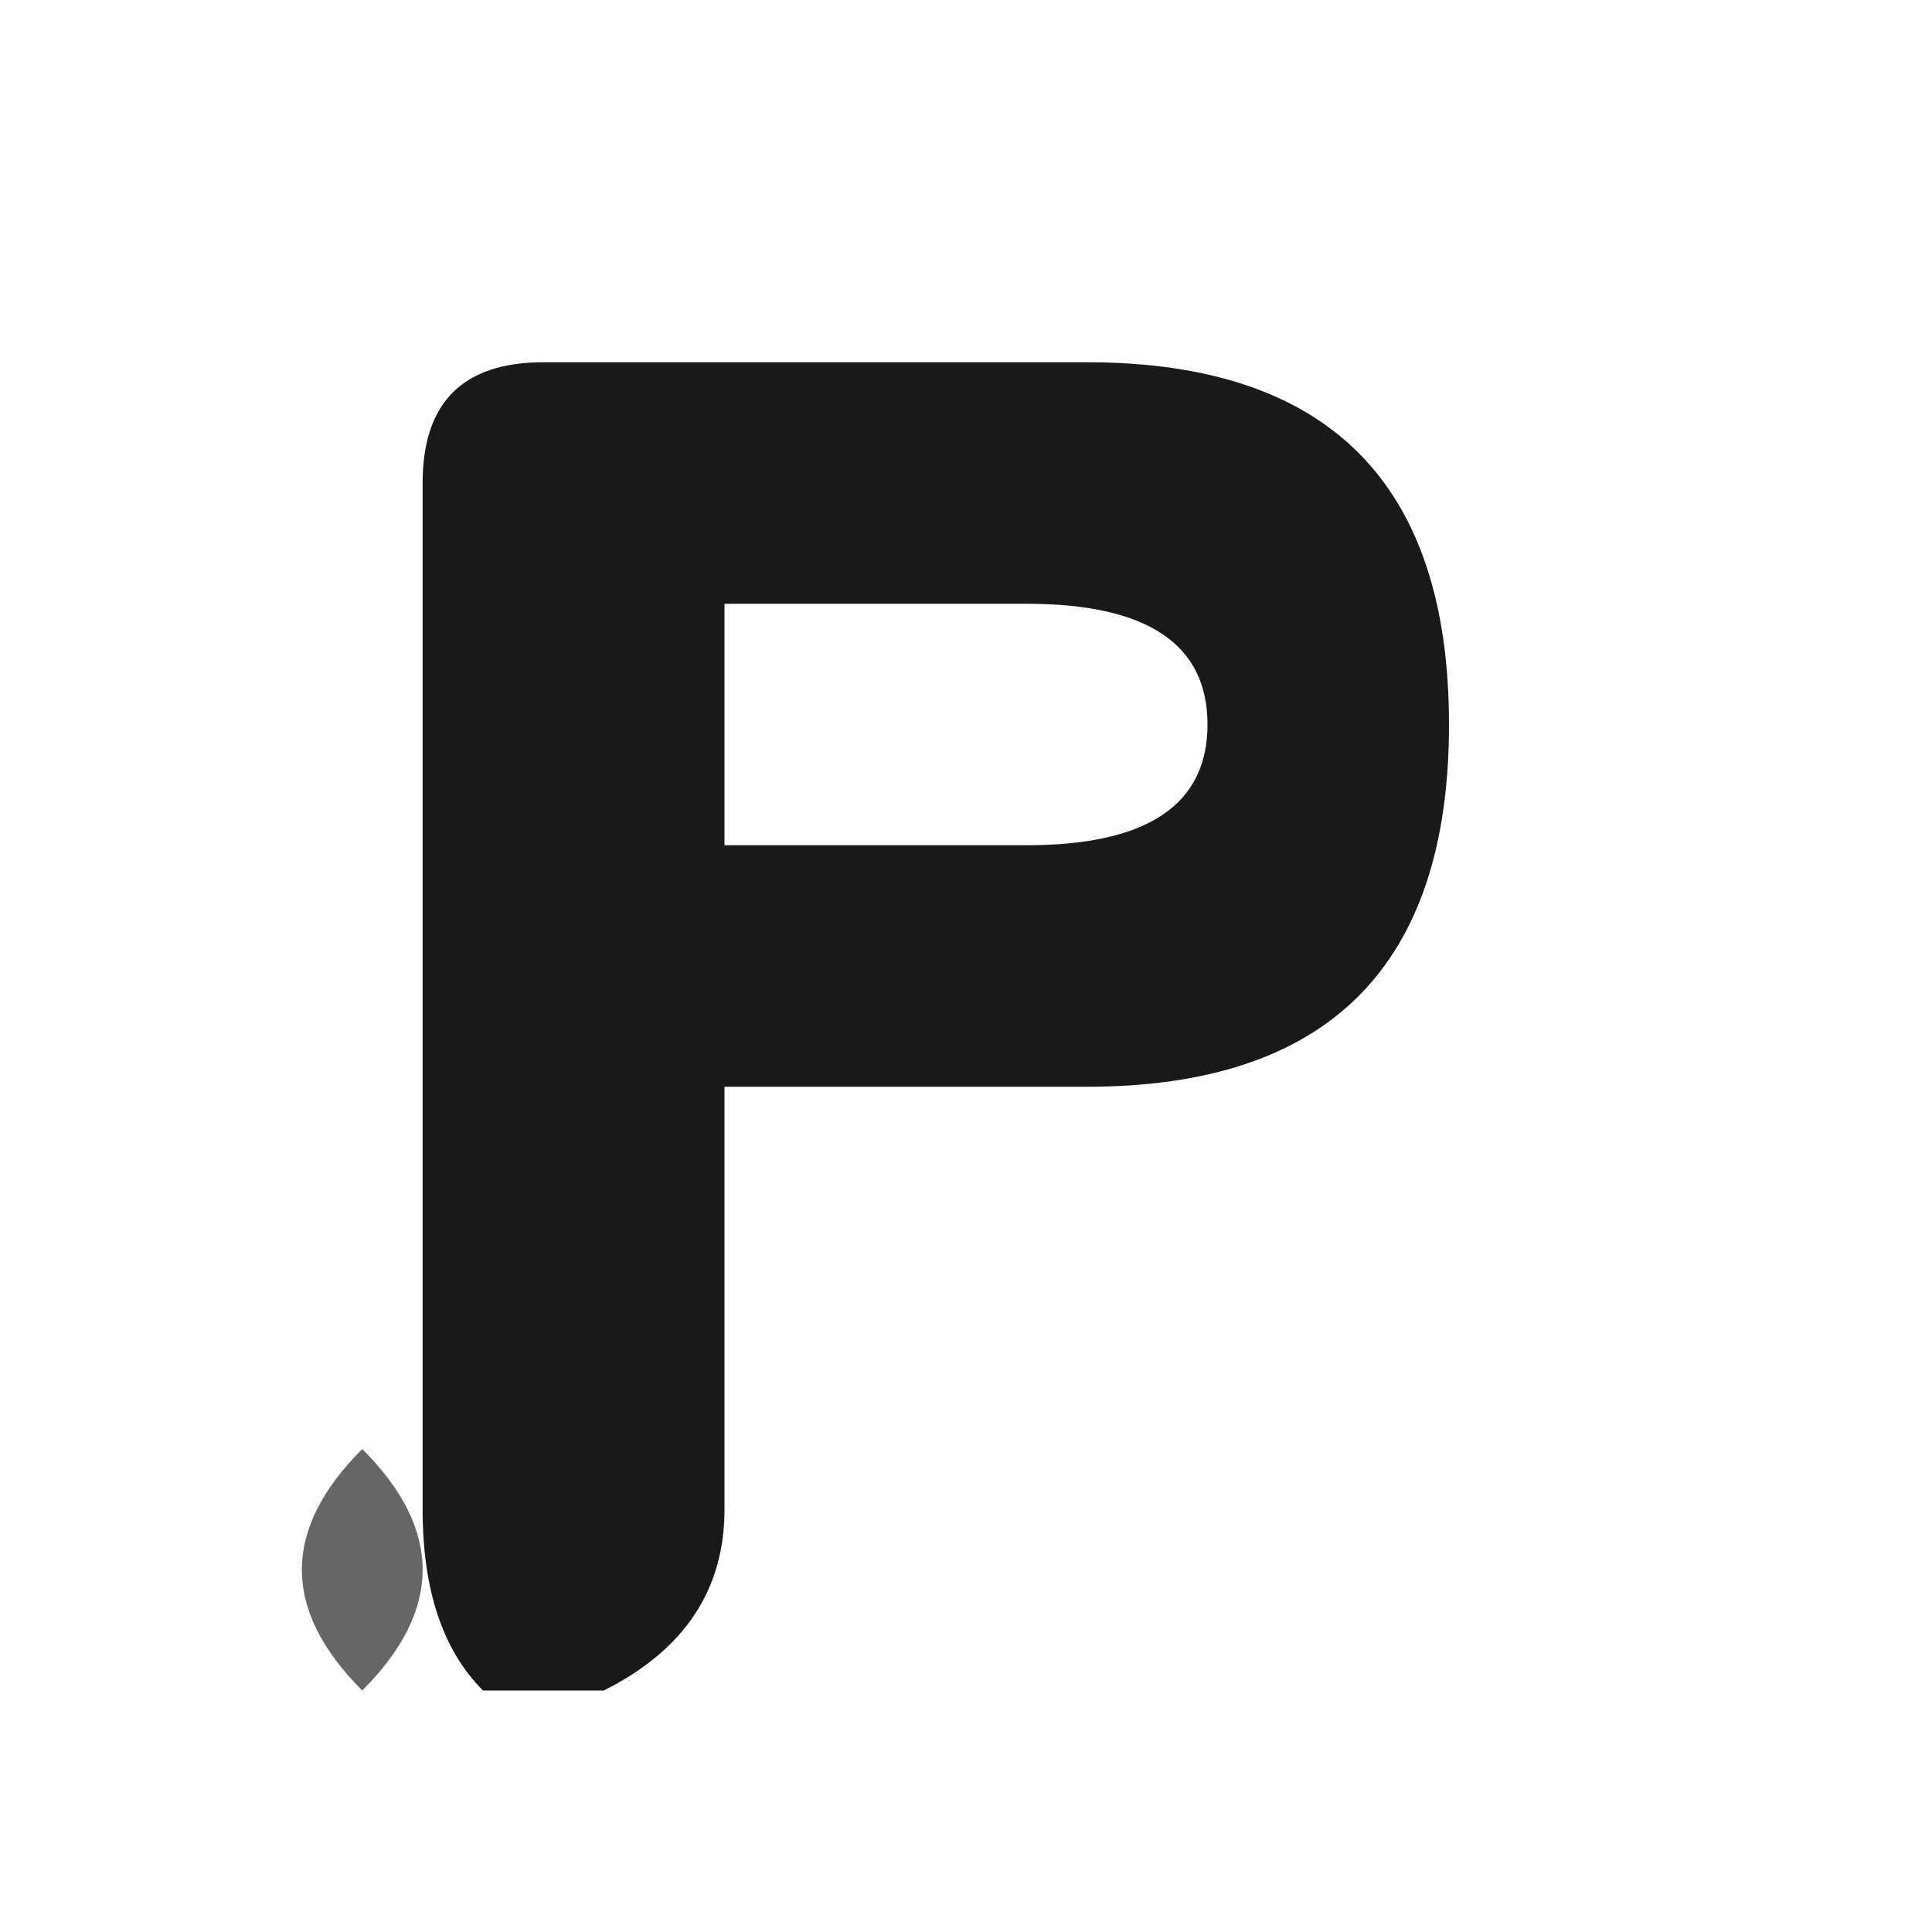
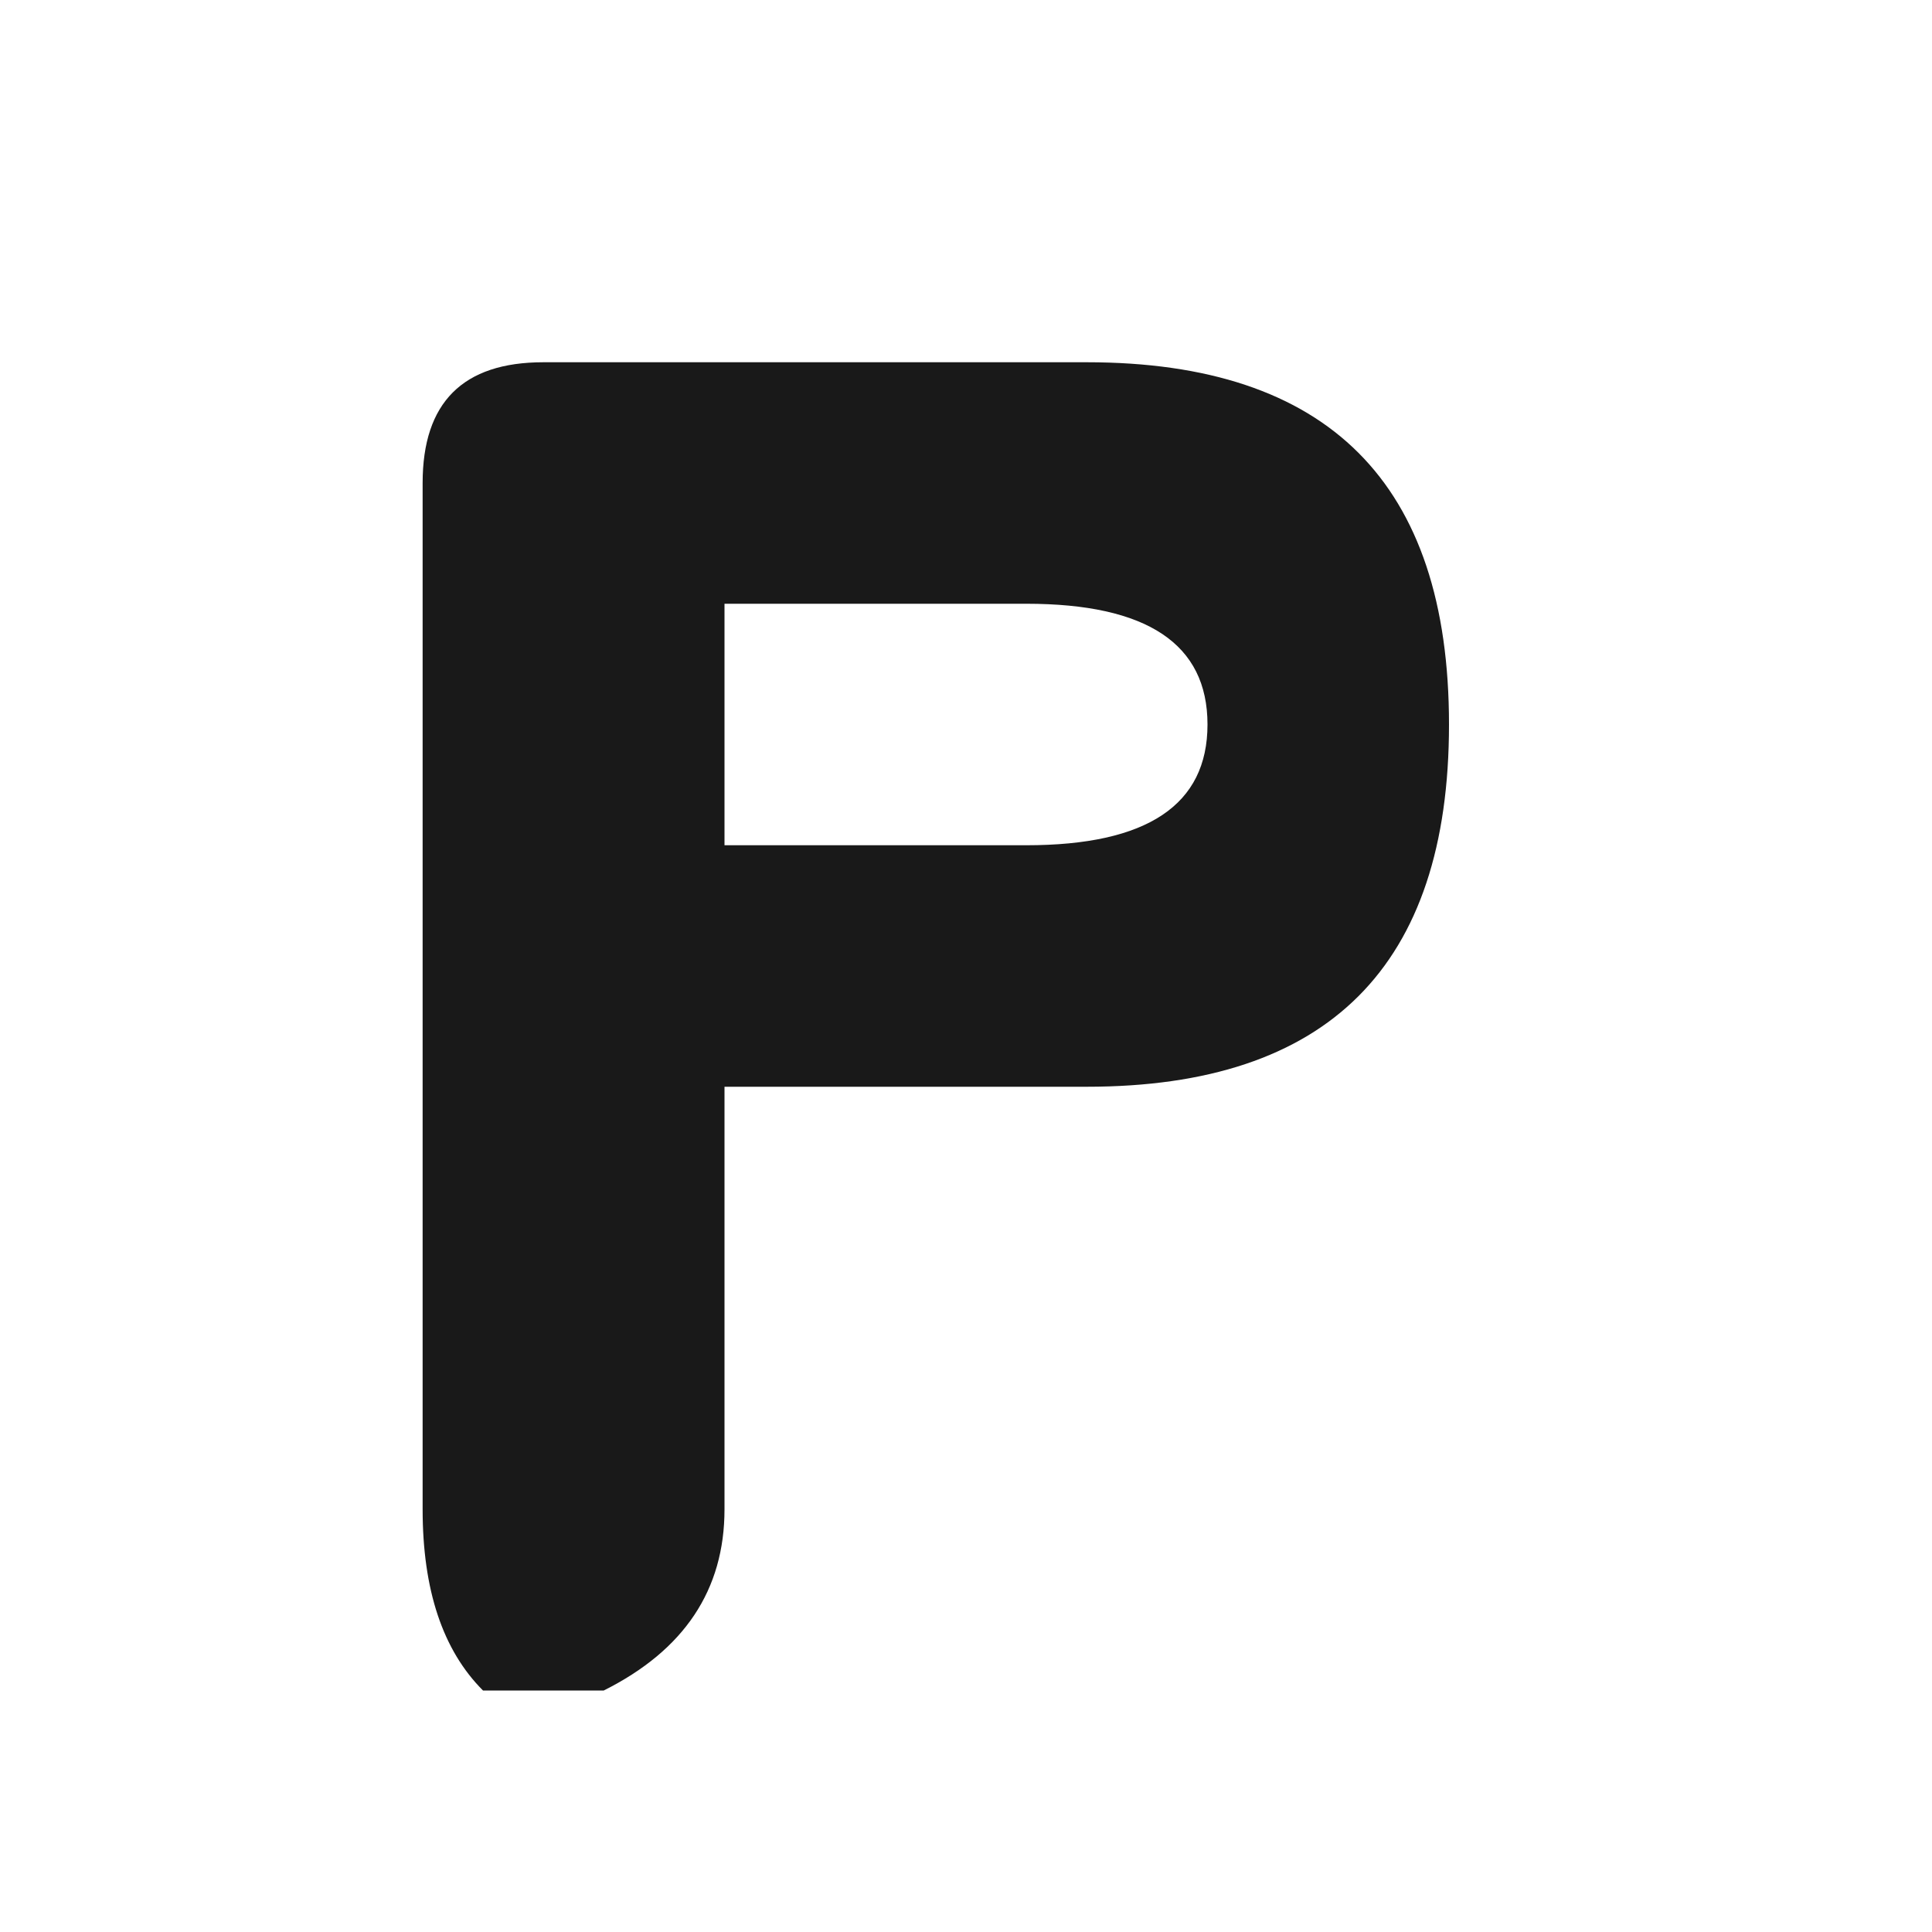
<svg xmlns="http://www.w3.org/2000/svg" viewBox="0 0 32 32" width="32" height="32">
  <path d="M8 28 Q7 27 7 25 L7 8 Q7 6 9 6 L18 6 Q24 6 24 12 Q24 18 18 18 L12 18 L12 25 Q12 27 10 28 Z M12 10 L12 14 L17 14 Q20 14 20 12 Q20 10 17 10 Z" fill="#000000" opacity="0.9" />
-   <path d="M6 28 Q4 26 6 24 Q8 26 6 28" fill="#000000" opacity="0.6" />
</svg>
